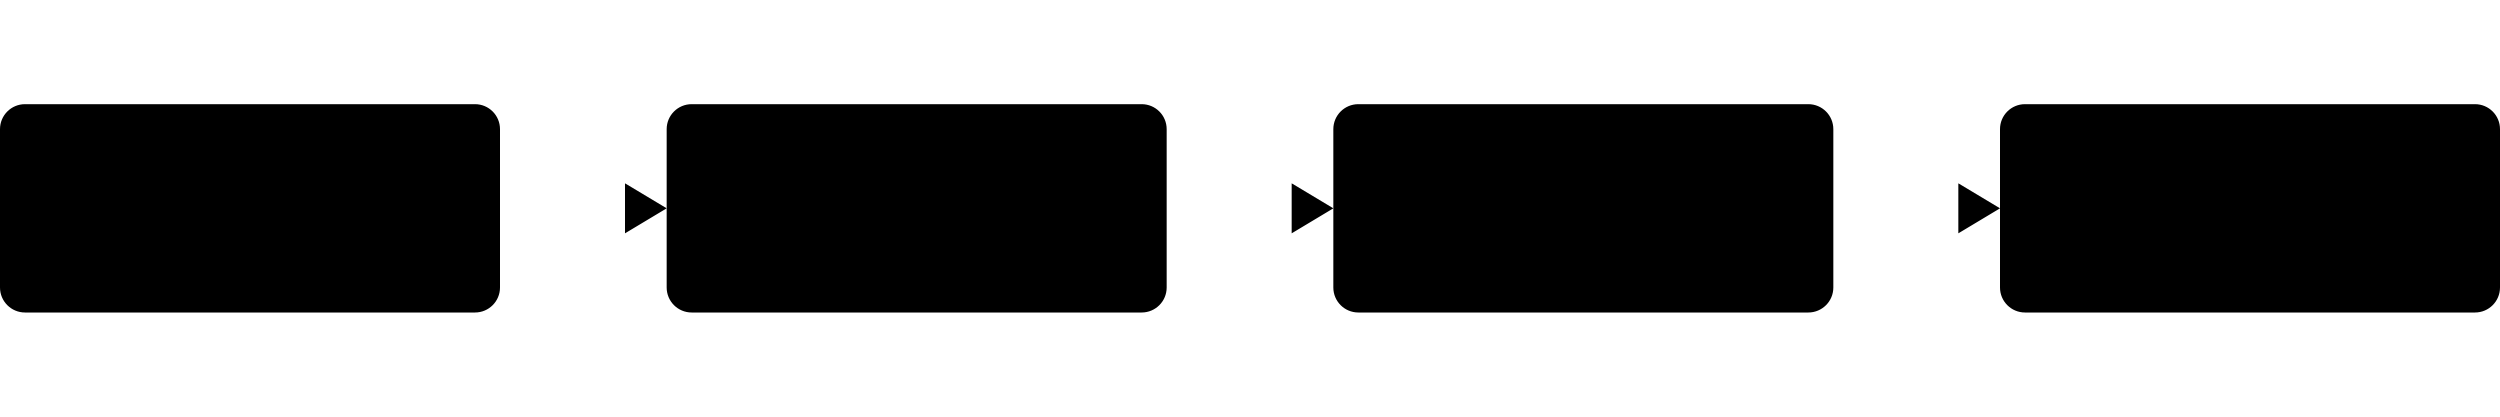
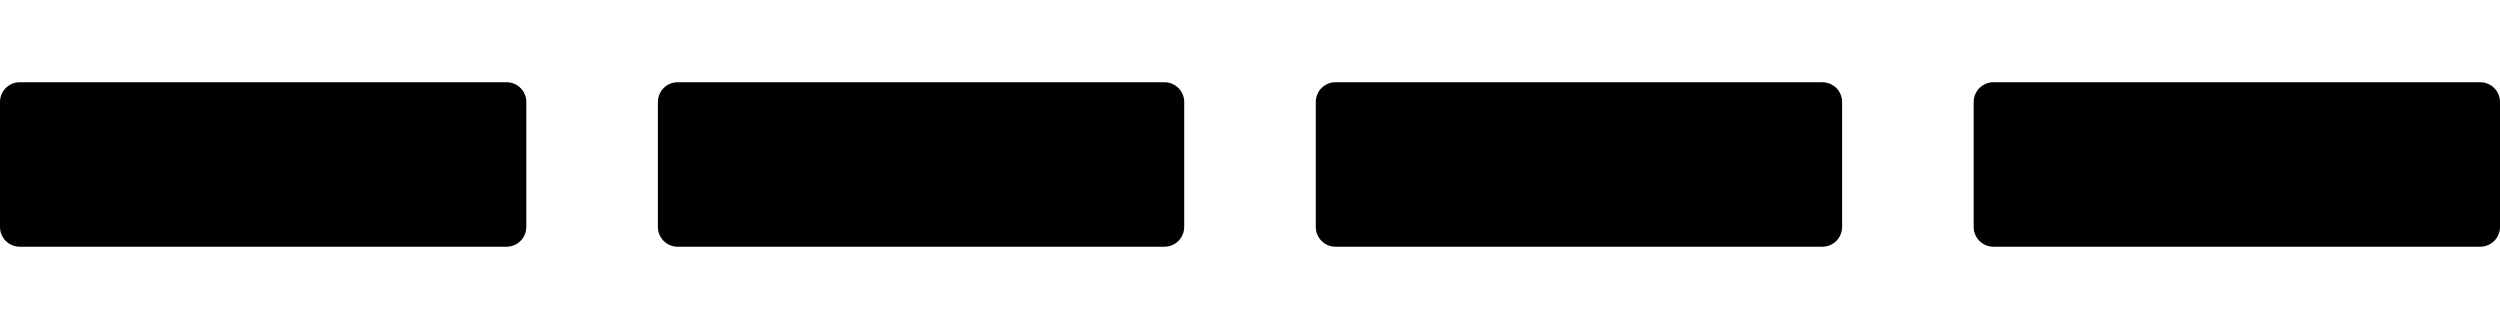
- <svg xmlns="http://www.w3.org/2000/svg" width="600" height="100" viewBox="0 0 600 100">
+ <svg xmlns="http://www.w3.org/2000/svg" width="760" height="100" viewBox="0 0 760 100">
  <g font-family="Comfortaa, Arial, sans-serif" fill="currentColor">
-     <rect x="0" y="25" width="120" height="50" rx="6" class="box" />
-     <rect x="160" y="25" width="120" height="50" rx="6" class="box" />
-     <rect x="320" y="25" width="120" height="50" rx="6" class="box" stroke-dasharray="6 4" />
-     <rect x="480" y="25" width="120" height="50" rx="6" class="box" />
-     <path d="M120 50H150" class="arrow" />
-     <path d="M280 50H310" class="arrow" />
-     <path d="M440 50H470" class="arrow" />
+     <rect x="0" y="25" width="160" height="50" rx="6" class="box" />
+     <rect x="200" y="25" width="160" height="50" rx="6" class="box" />
+     <rect x="400" y="25" width="160" height="50" rx="6" class="box" stroke-dasharray="6 4" />
+     <rect x="600" y="25" width="160" height="50" rx="6" class="box" />
+     <path d="M160 50H200" class="arrow" />
+     <path d="M360 50H400" class="arrow" />
+     <path d="M560 50H600" class="arrow" />
    <path d="M150 44L160 50L150 56Z" class="arrowhead" />
    <path d="M310 44L320 50L310 56Z" class="arrowhead" />
    <path d="M470 44L480 50L470 56Z" class="arrowhead" />
    <g font-size="20" text-anchor="middle">
-       <text x="60" y="57">Decide</text>
-       <text x="220" y="57">Rates</text>
-       <text x="380" y="57">Away</text>
-       <text x="540" y="57">Catch up</text>
+       <text x="80" y="57">Player action</text>
+       <text x="280" y="57">Solve rates</text>
+       <text x="480" y="57">Reactions</text>
+       <text x="680" y="57">Countdowns</text>
    </g>
  </g>
</svg>
